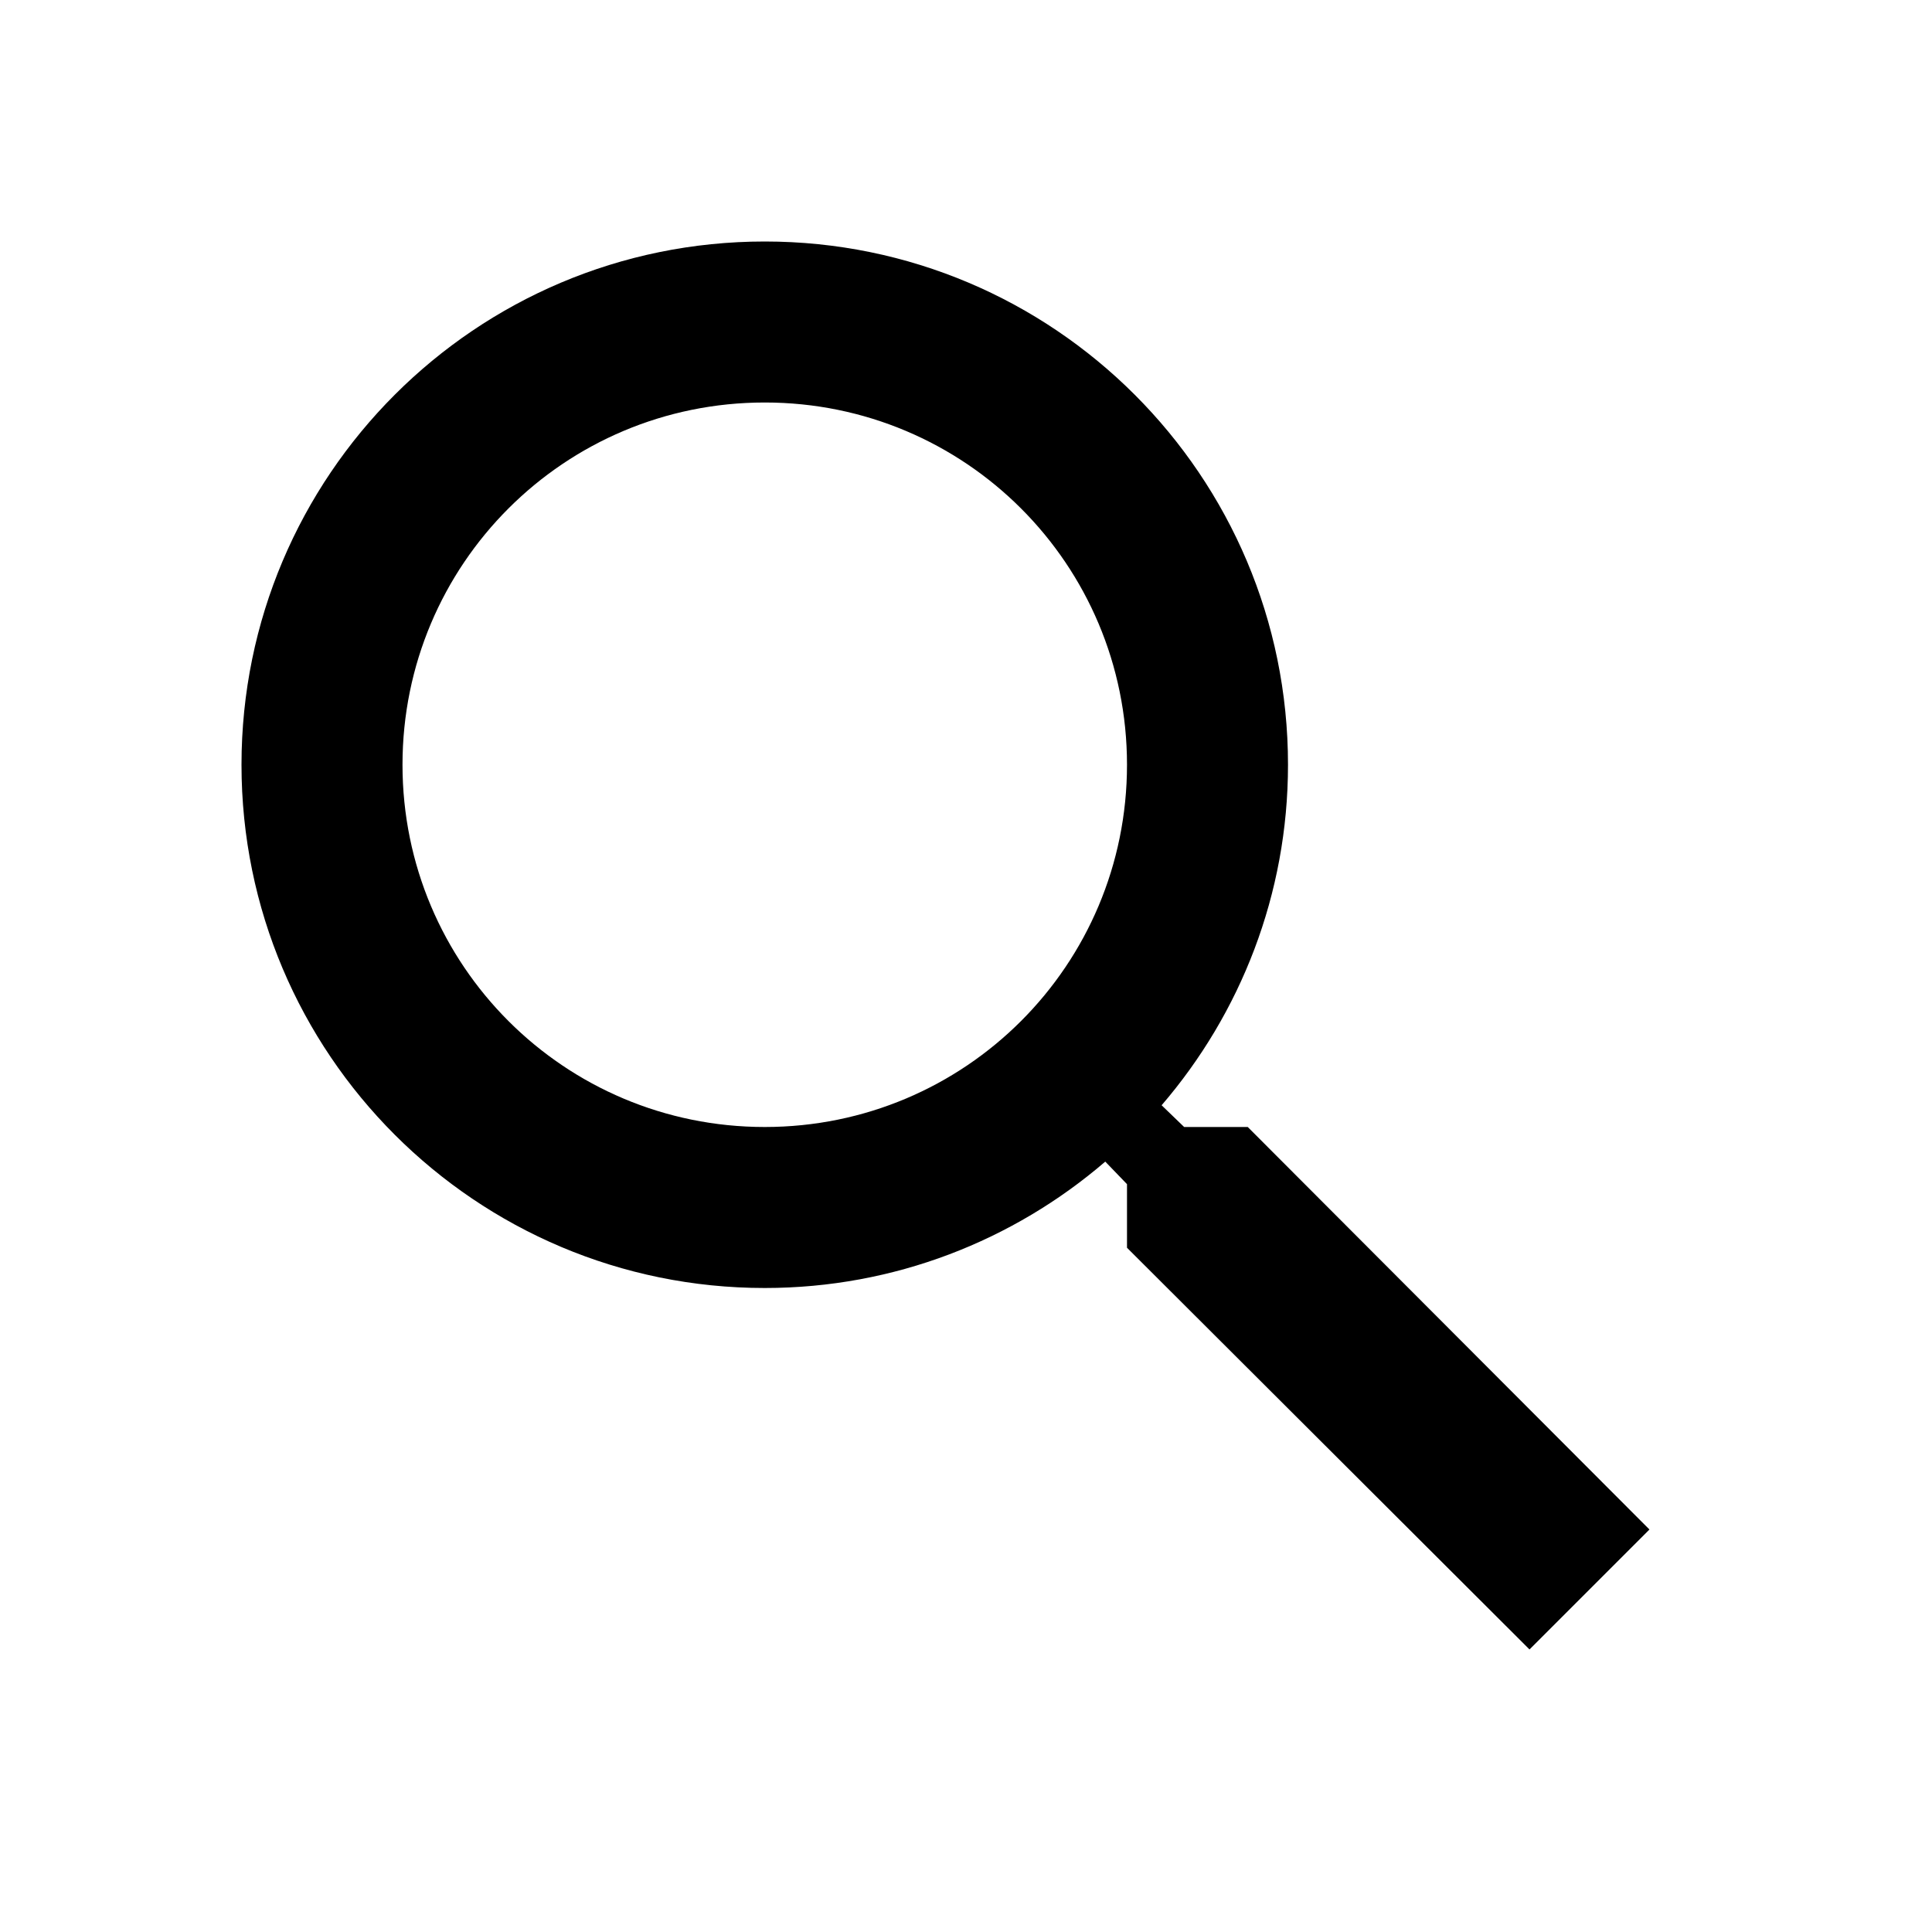
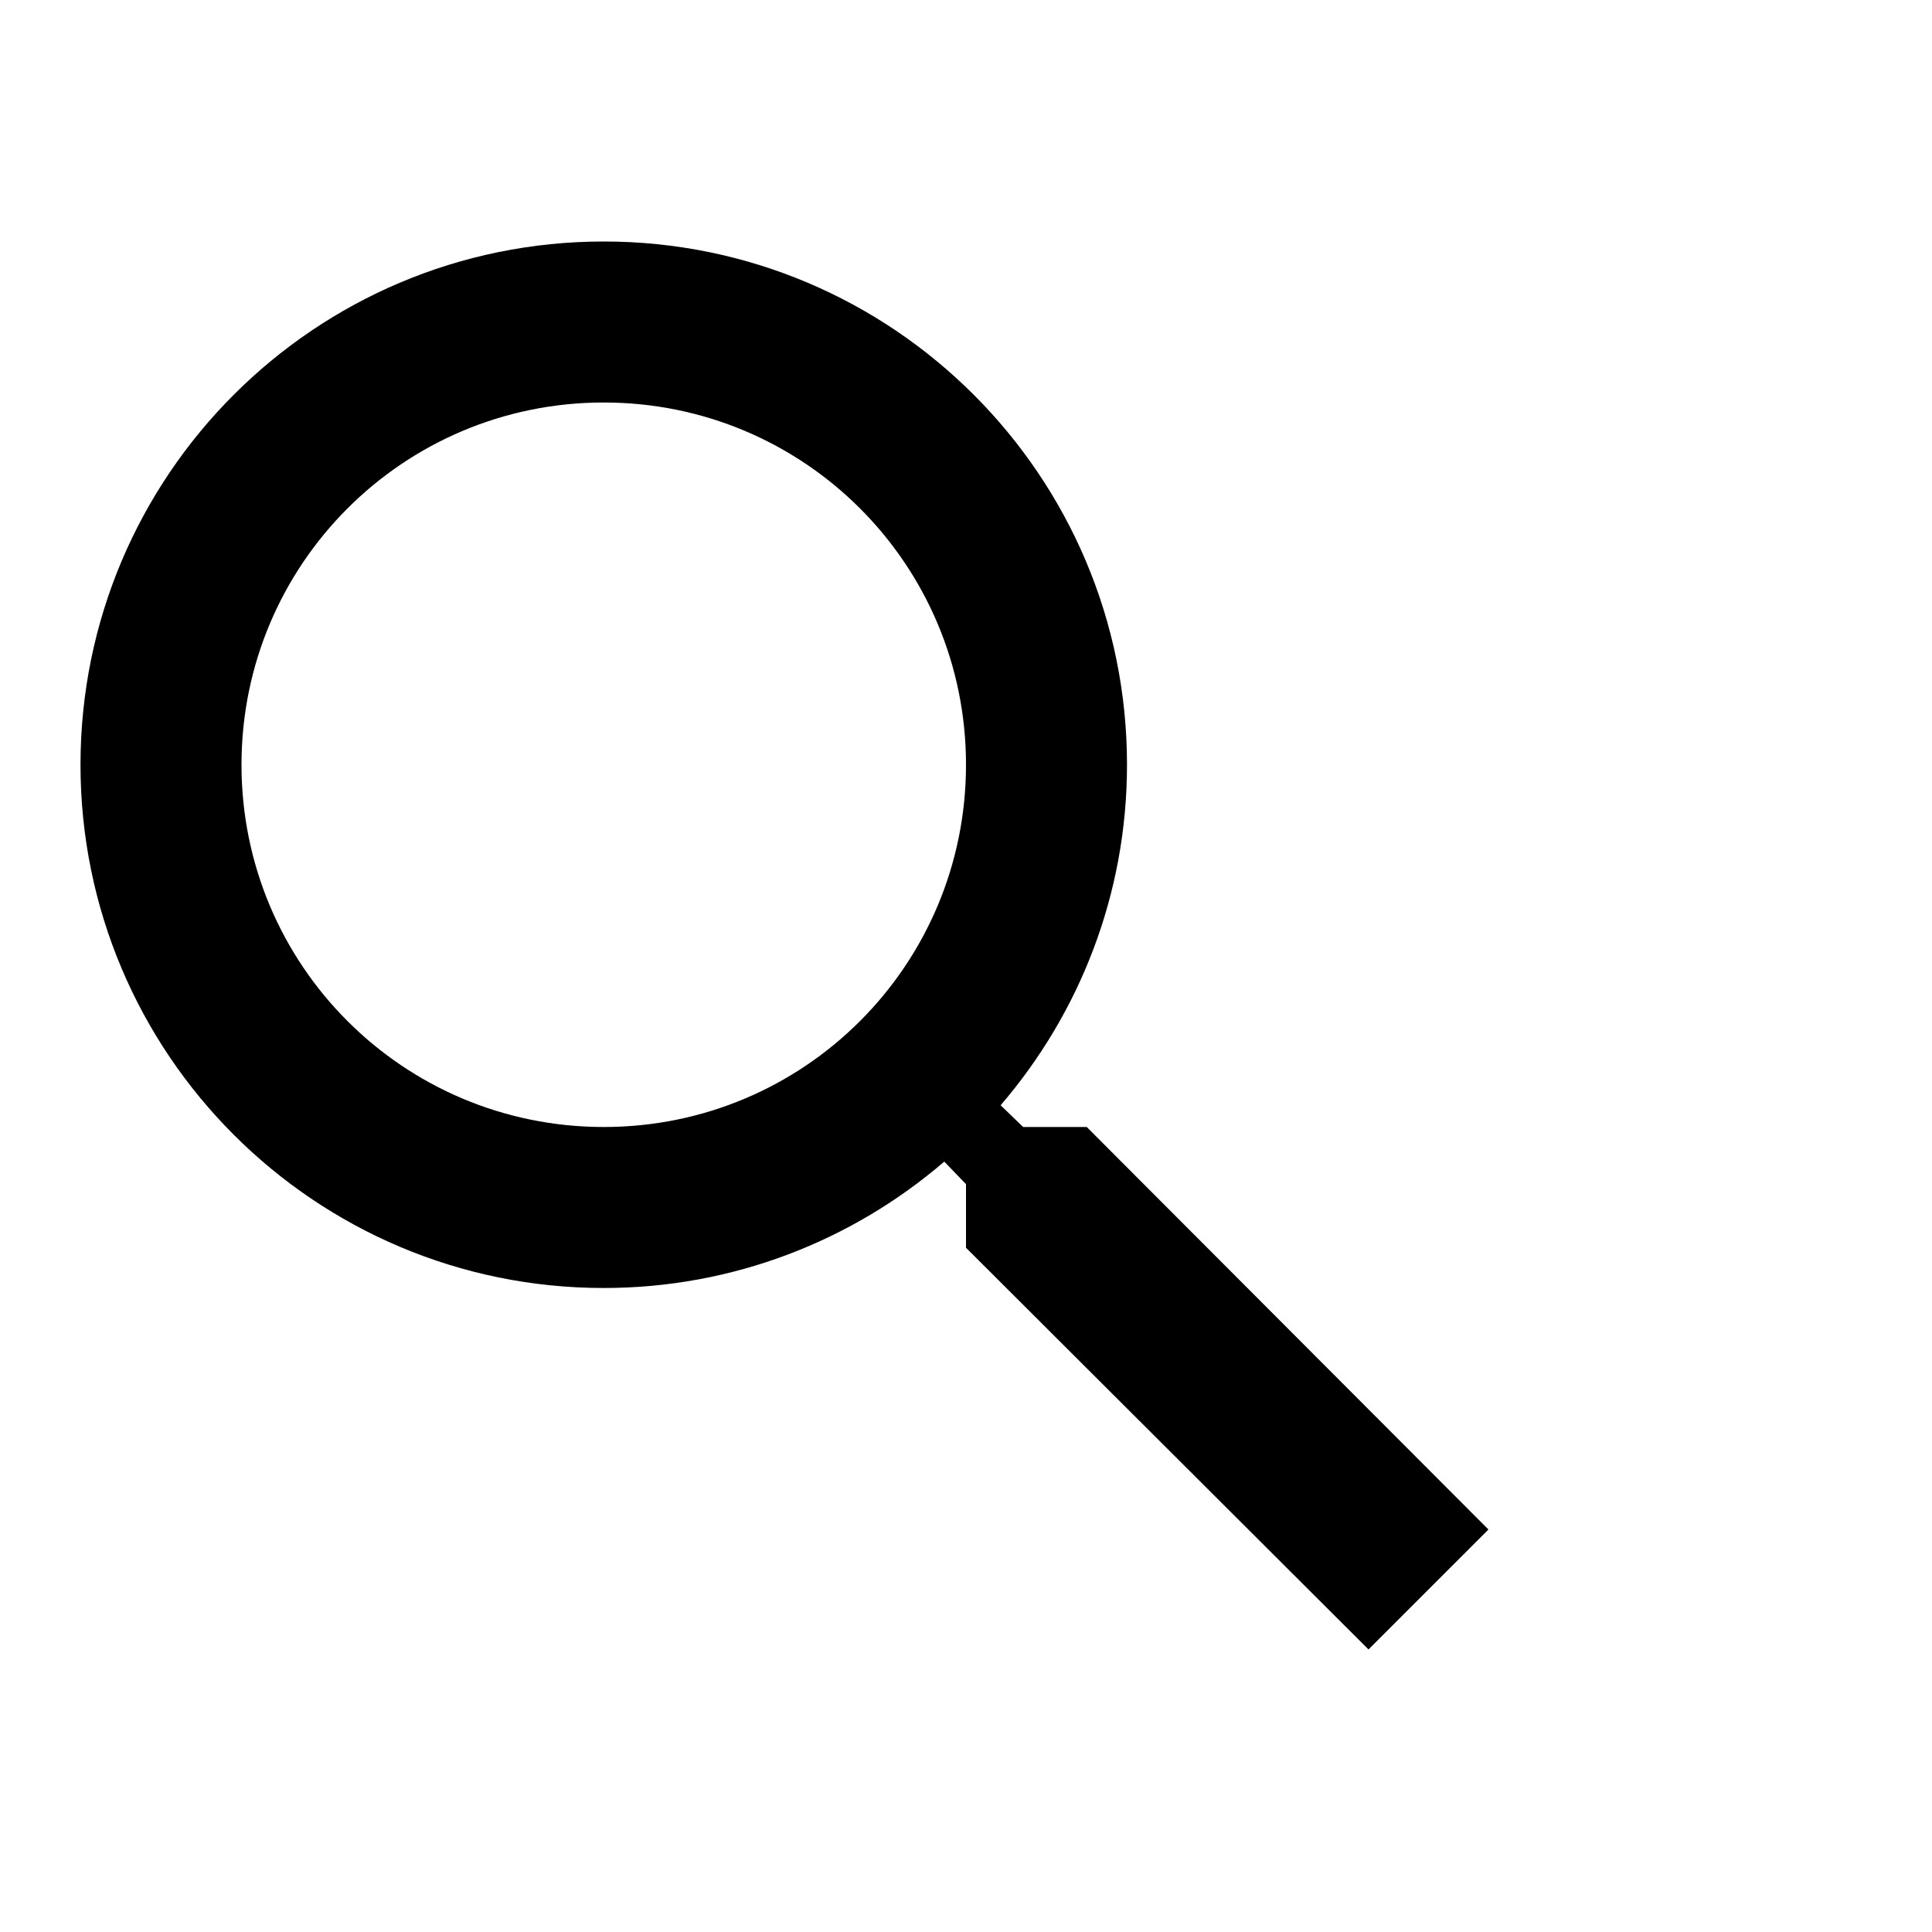
- <svg xmlns="http://www.w3.org/2000/svg" fill="#000000" height="24" viewBox="0 0 24 24" width="24">
+ <svg xmlns="http://www.w3.org/2000/svg" fill="#000000" height="24" viewBox="2 0 24 24" width="24">
  <path d="M15.5 14h-.79l-.28-.27C15.41 12.59 16 11.11 16 9.5 16 5.91 13.09 3 9.5 3S3 5.91 3 9.5 5.91 16 9.5 16c1.61 0 3.09-.59 4.23-1.57l.27.28v.79l5 4.99L20.49 19l-4.99-5zm-6 0C7.01 14 5 11.99 5 9.5S7.01 5 9.5 5 14 7.01 14 9.5 11.99 14 9.5 14z" />
  <path d="M0 0h24v24H0z" fill="none" />
</svg>
